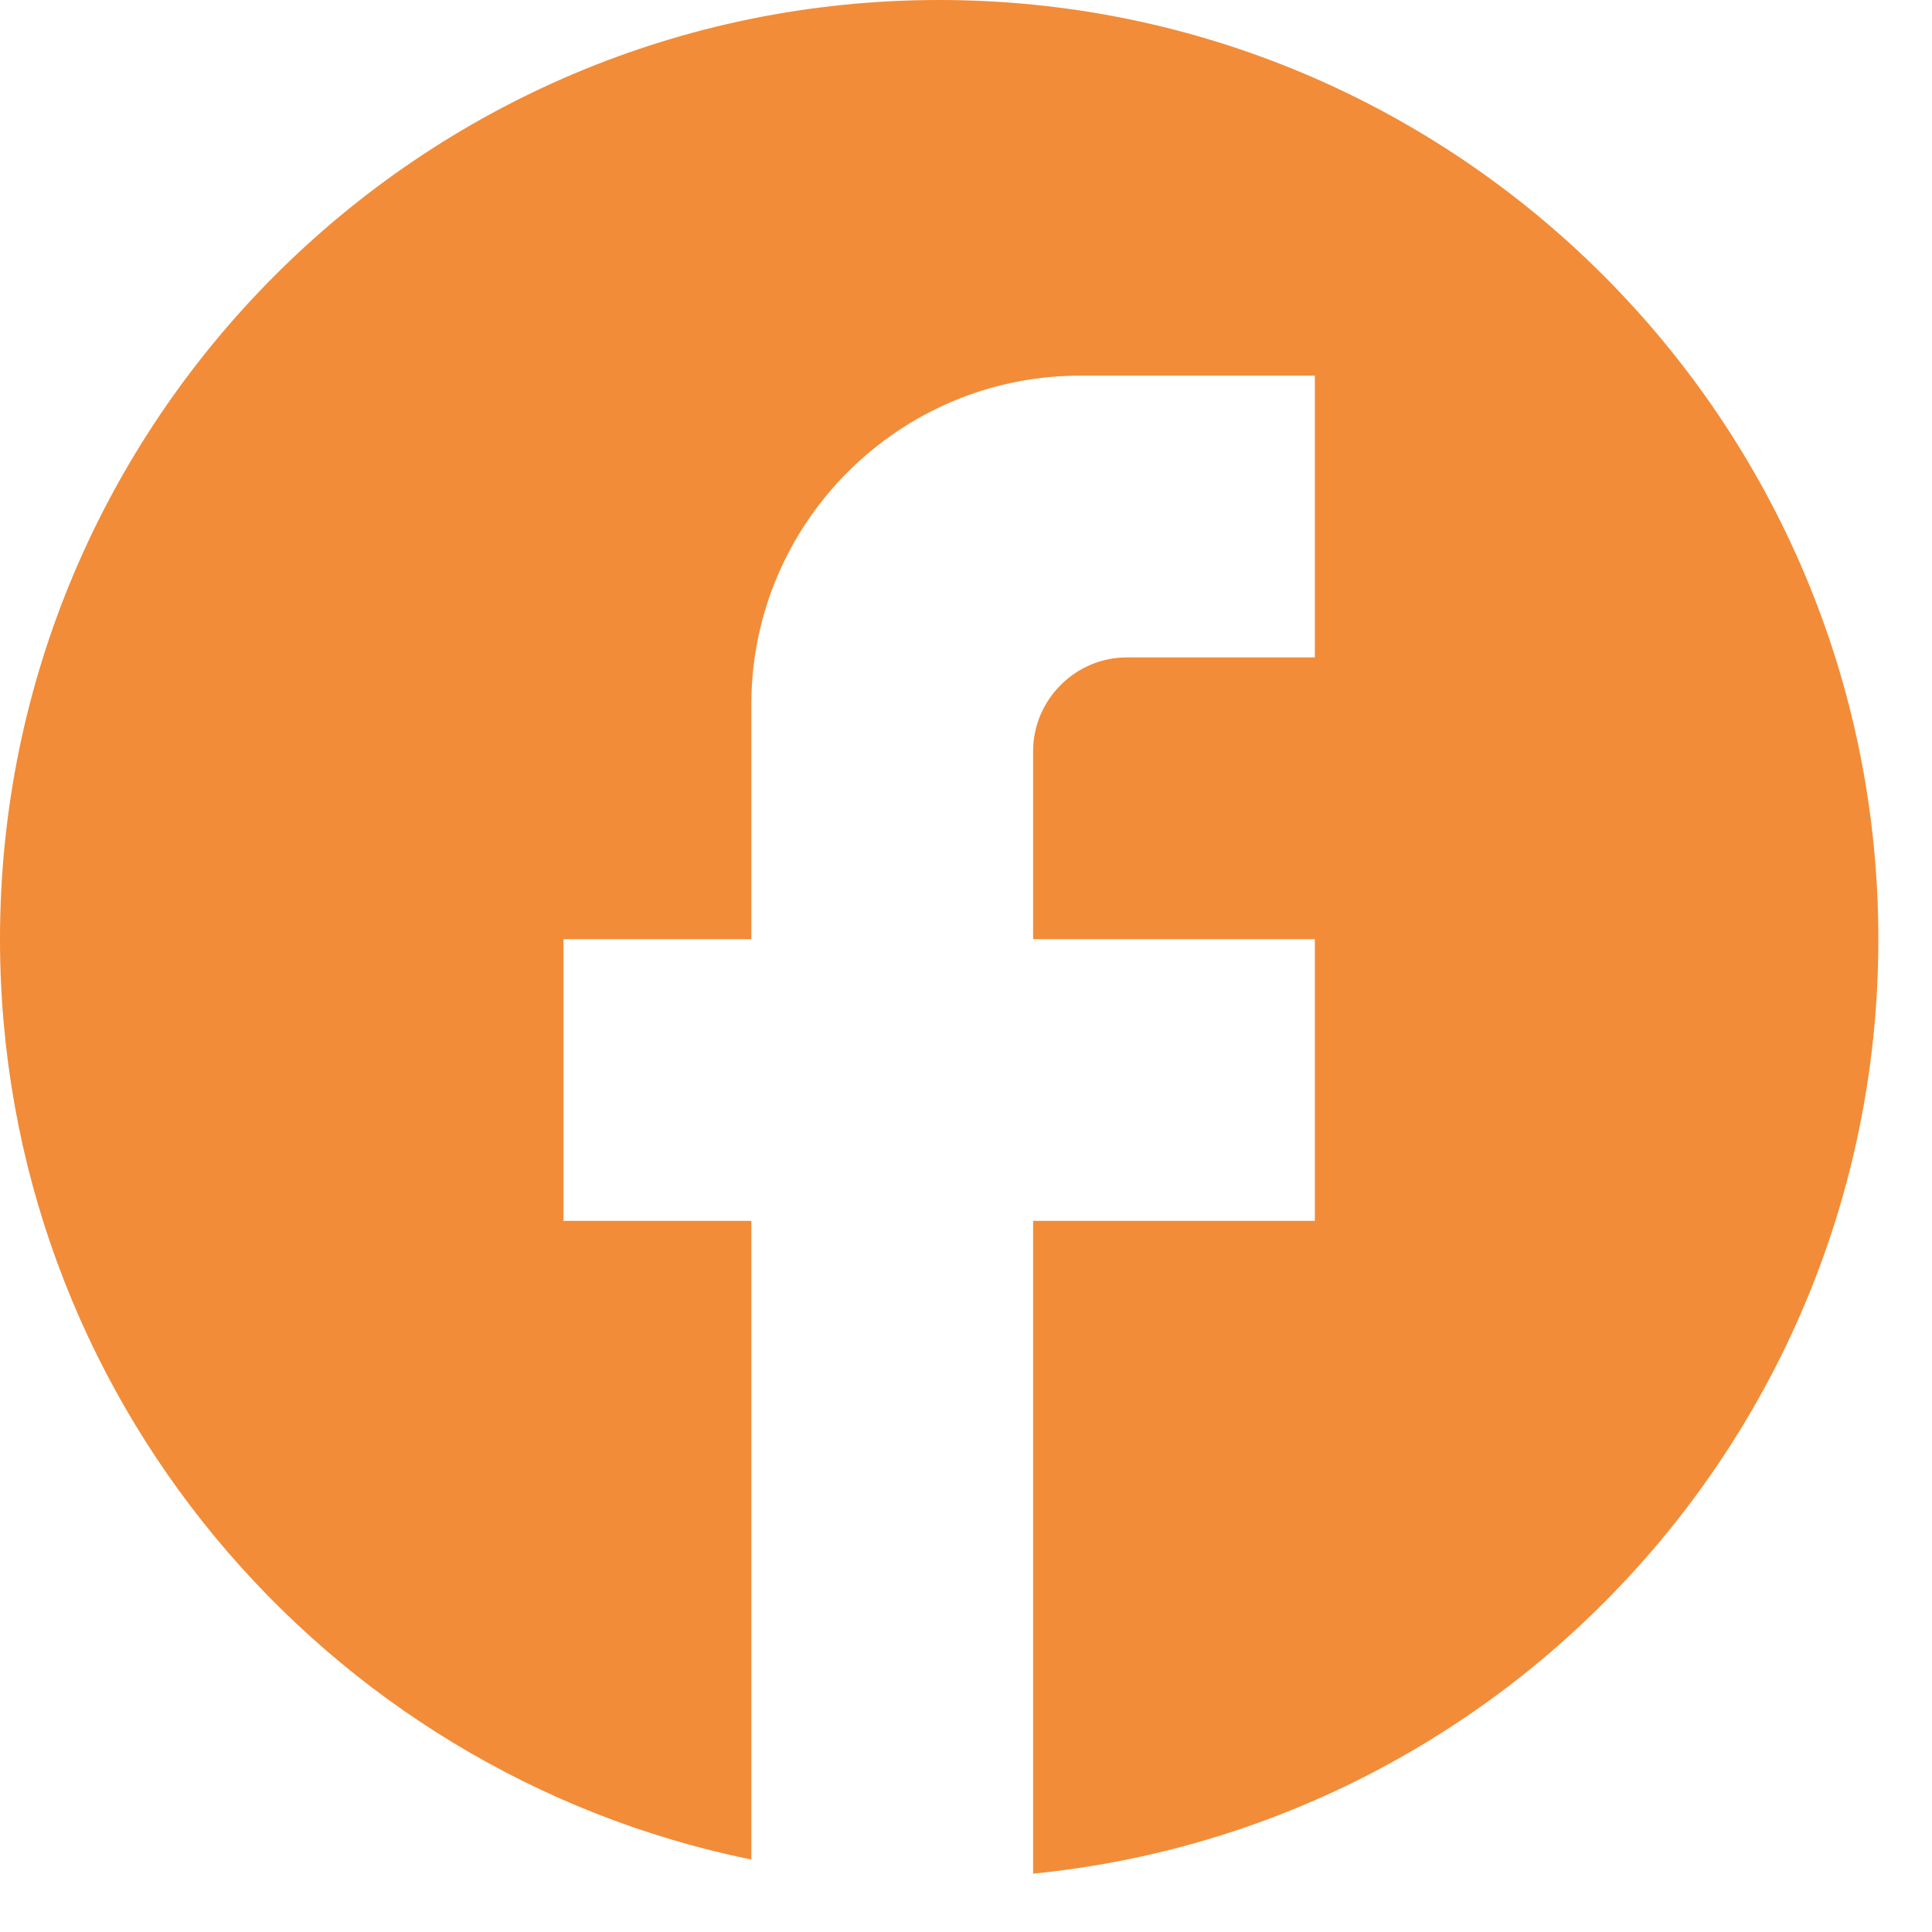
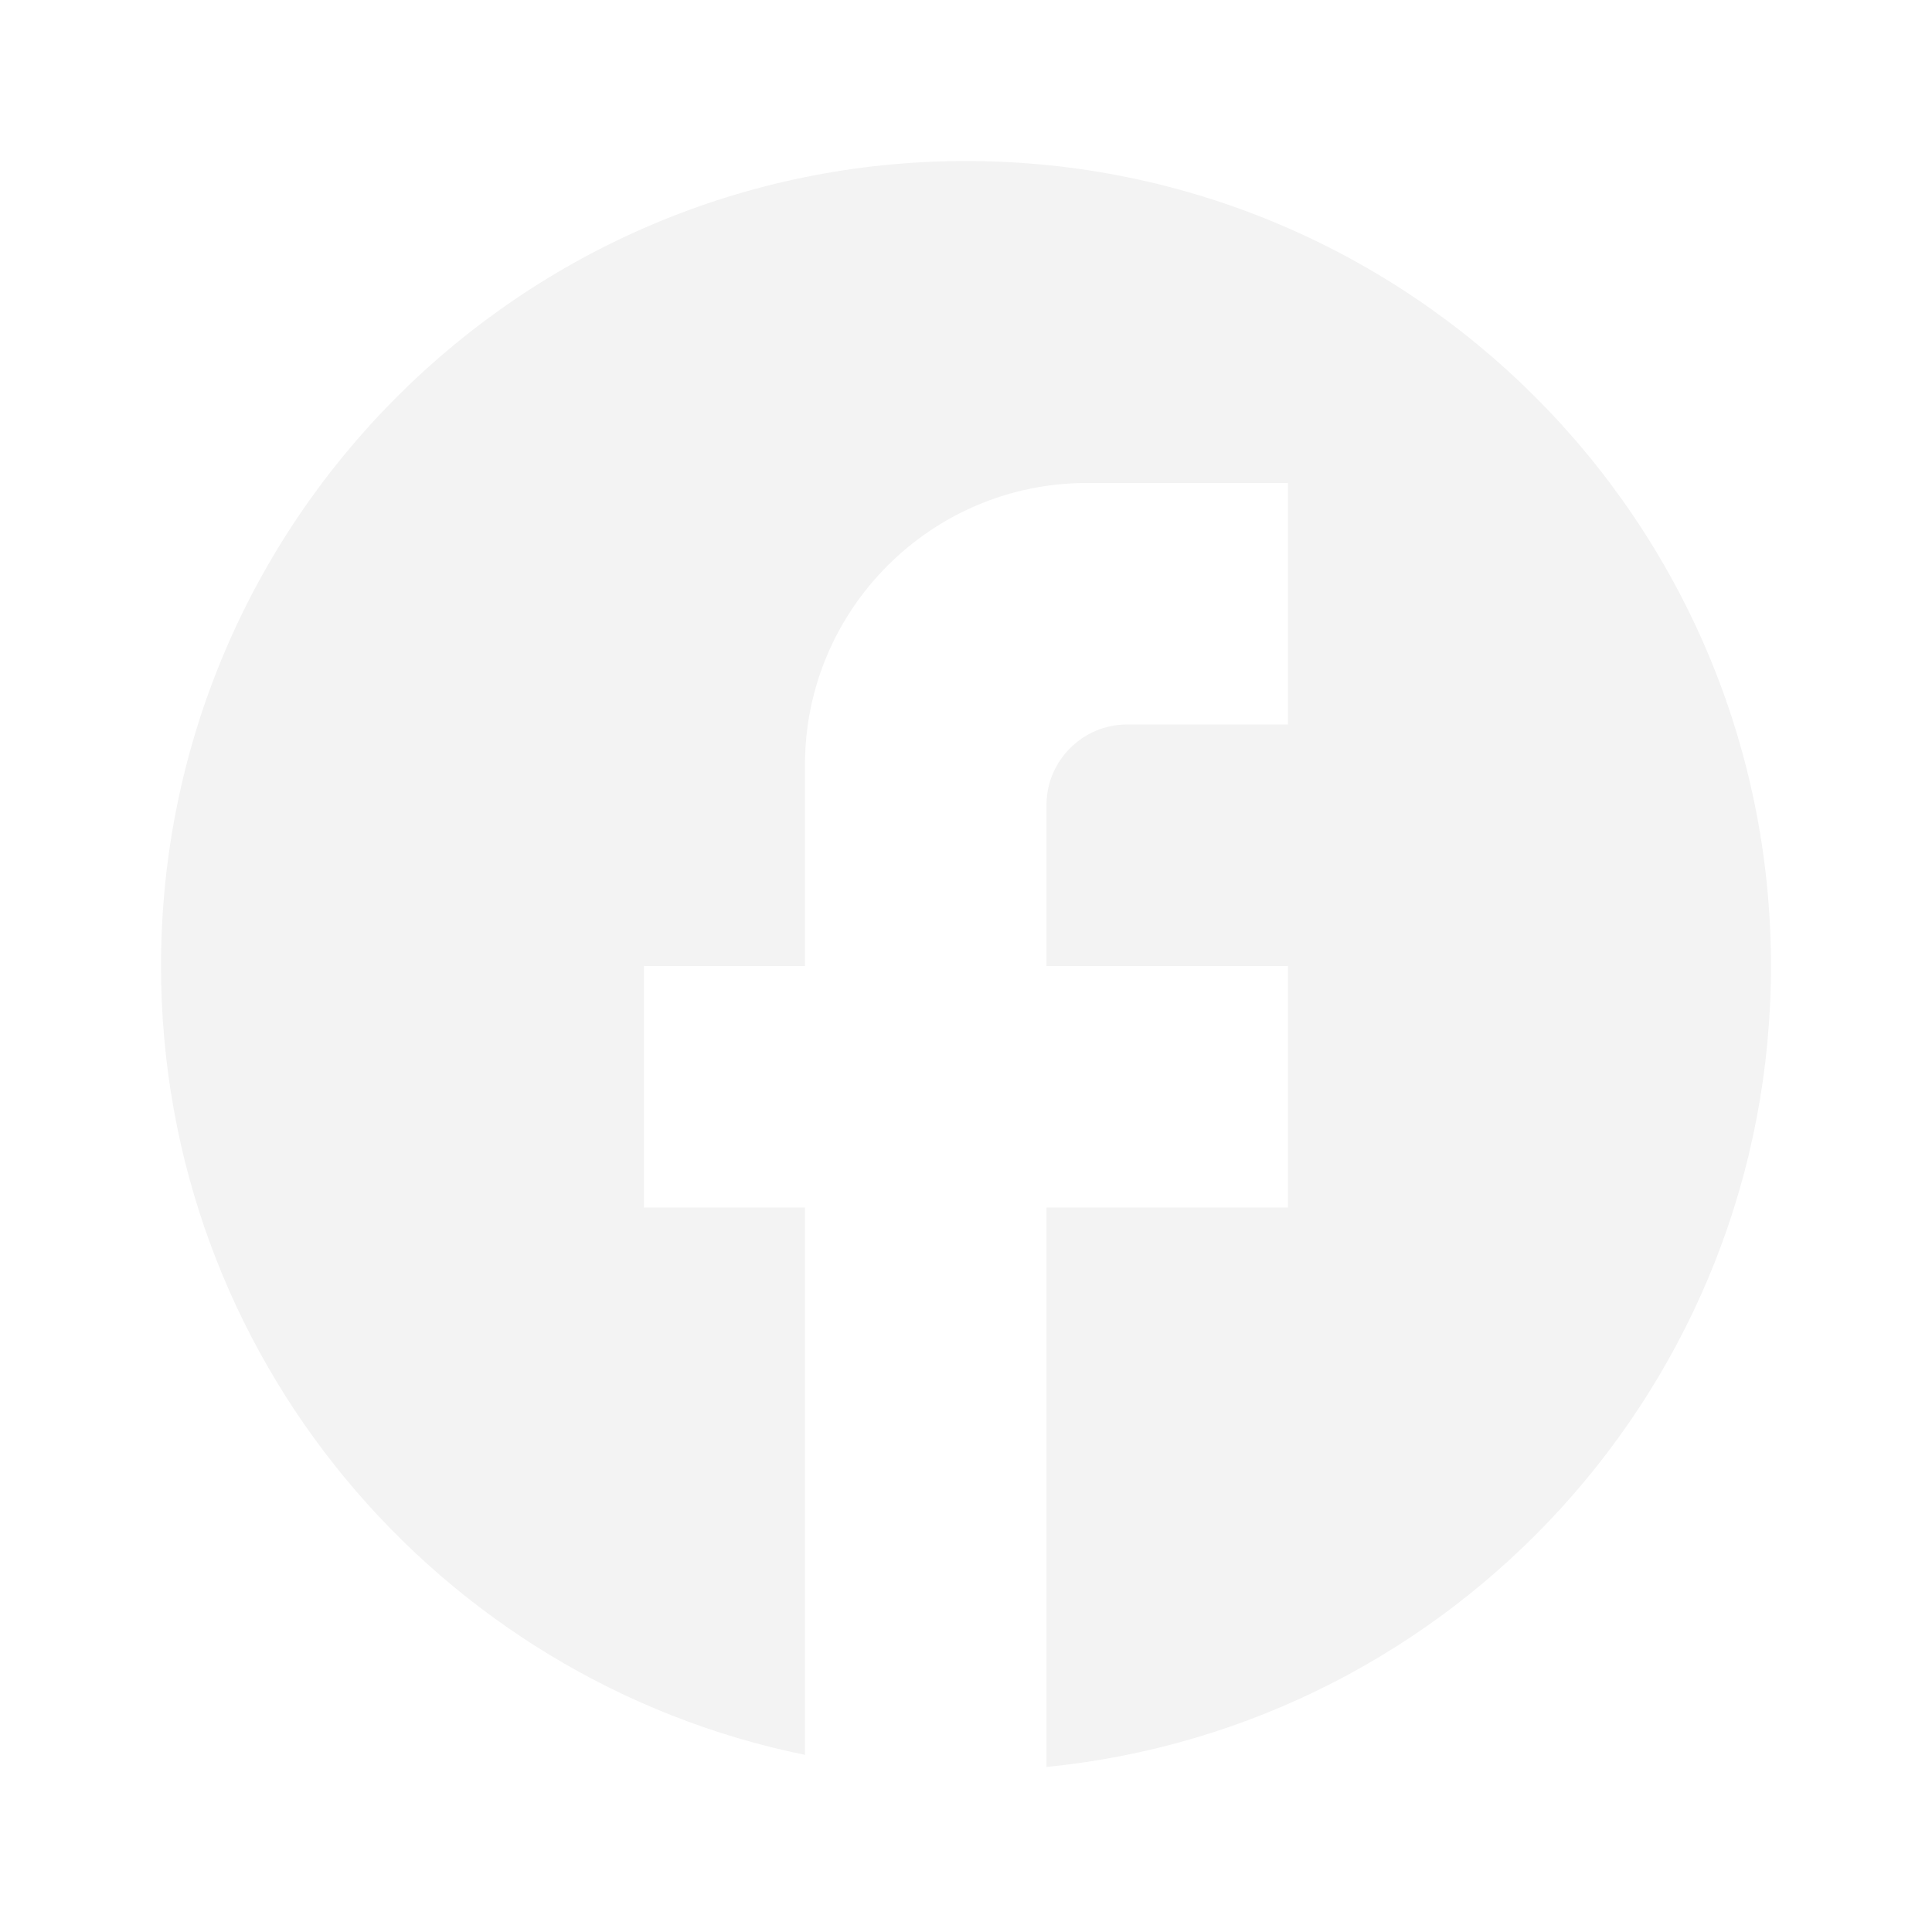
- <svg xmlns="http://www.w3.org/2000/svg" width="30" height="30" viewBox="0 0 30 30" fill="none">
-   <path d="M29.167 14.583C29.167 6.533 22.633 0 14.583 0C6.533 0 0 6.533 0 14.583C0 21.642 5.017 27.519 11.667 28.875V18.958H8.75V14.583H11.667V10.938C11.667 8.123 13.956 5.833 16.771 5.833H20.417V10.208H17.5C16.698 10.208 16.042 10.865 16.042 11.667V14.583H20.417V18.958H16.042V29.094C23.406 28.365 29.167 22.152 29.167 14.583Z" fill="#F28C38" />
+ <svg xmlns="http://www.w3.org/2000/svg" width="35" height="35" viewBox="0 0 35 35" fill="none">
+   <path d="M32.083 17.5C32.083 9.45 25.55 2.917 17.5 2.917C9.45 2.917 2.917 9.45 2.917 17.5C2.917 24.558 7.933 30.435 14.583 31.791V21.875H11.666V17.5H14.583V13.854C14.583 11.039 16.873 8.75 19.687 8.75H23.333V13.125H20.416C19.614 13.125 18.958 13.781 18.958 14.583V17.5H23.333V21.875H18.958V32.01C26.323 31.281 32.083 25.069 32.083 17.5Z" fill="#F3F3F3" />
</svg>
